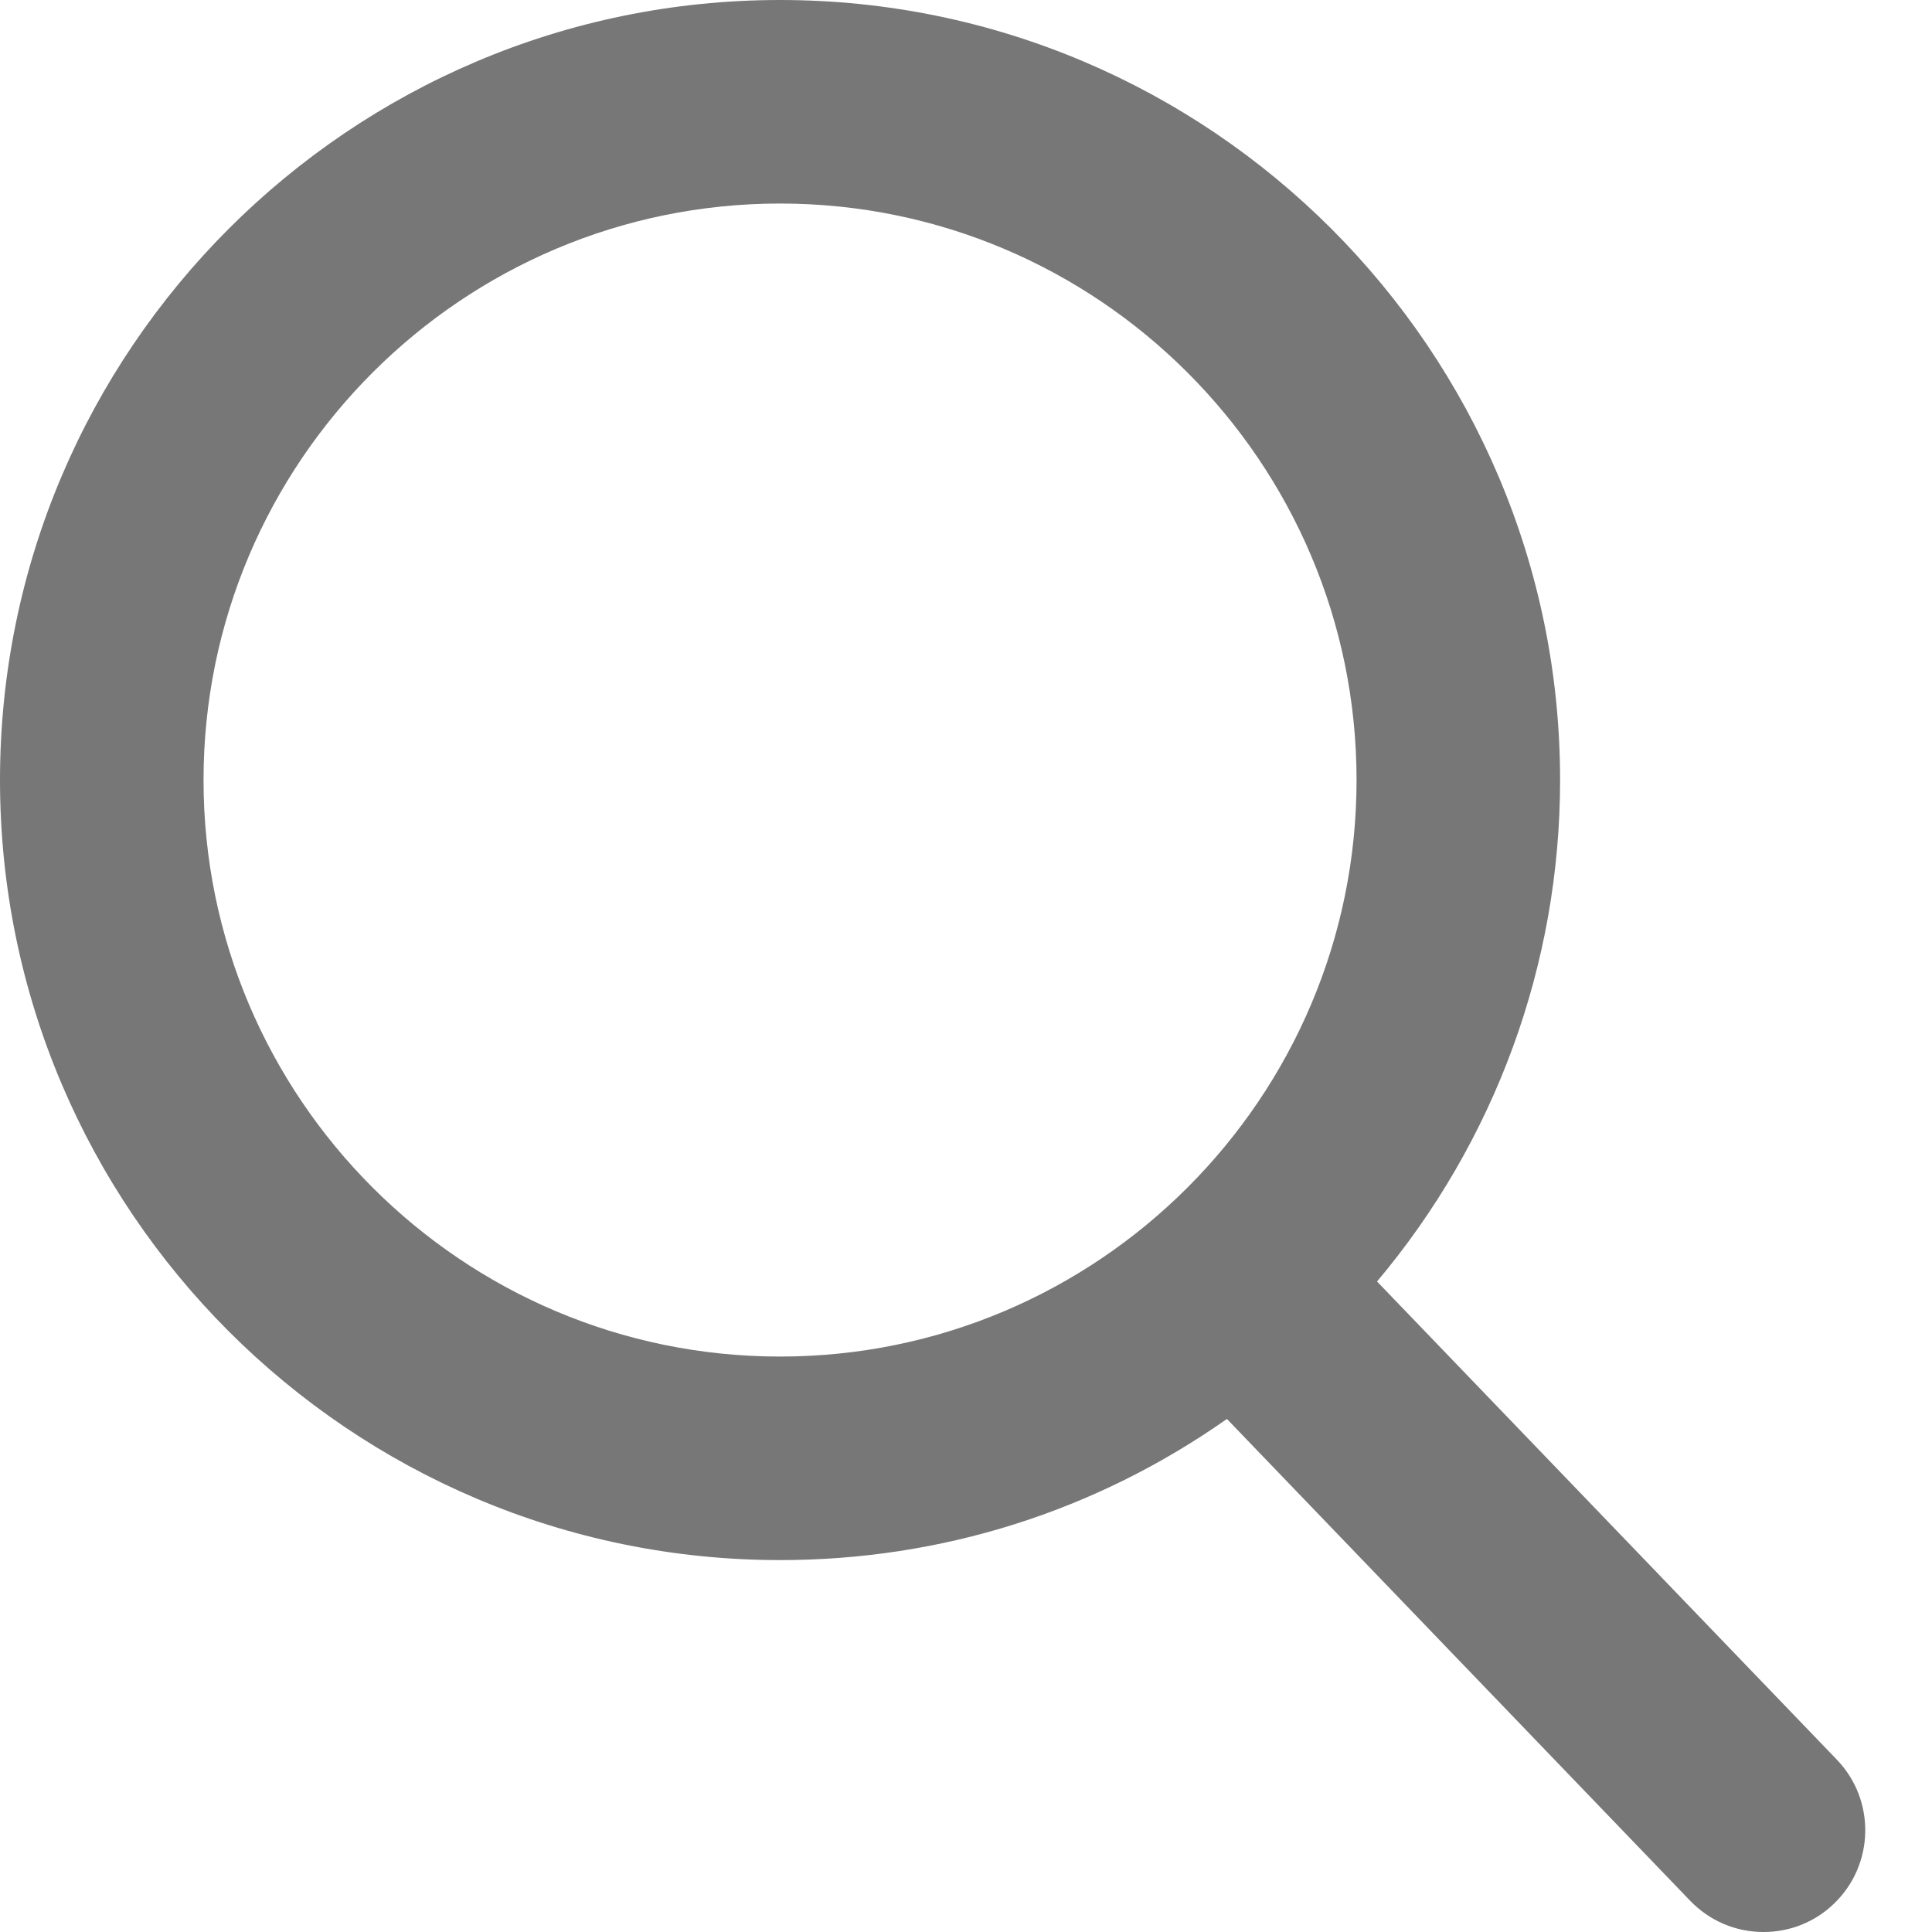
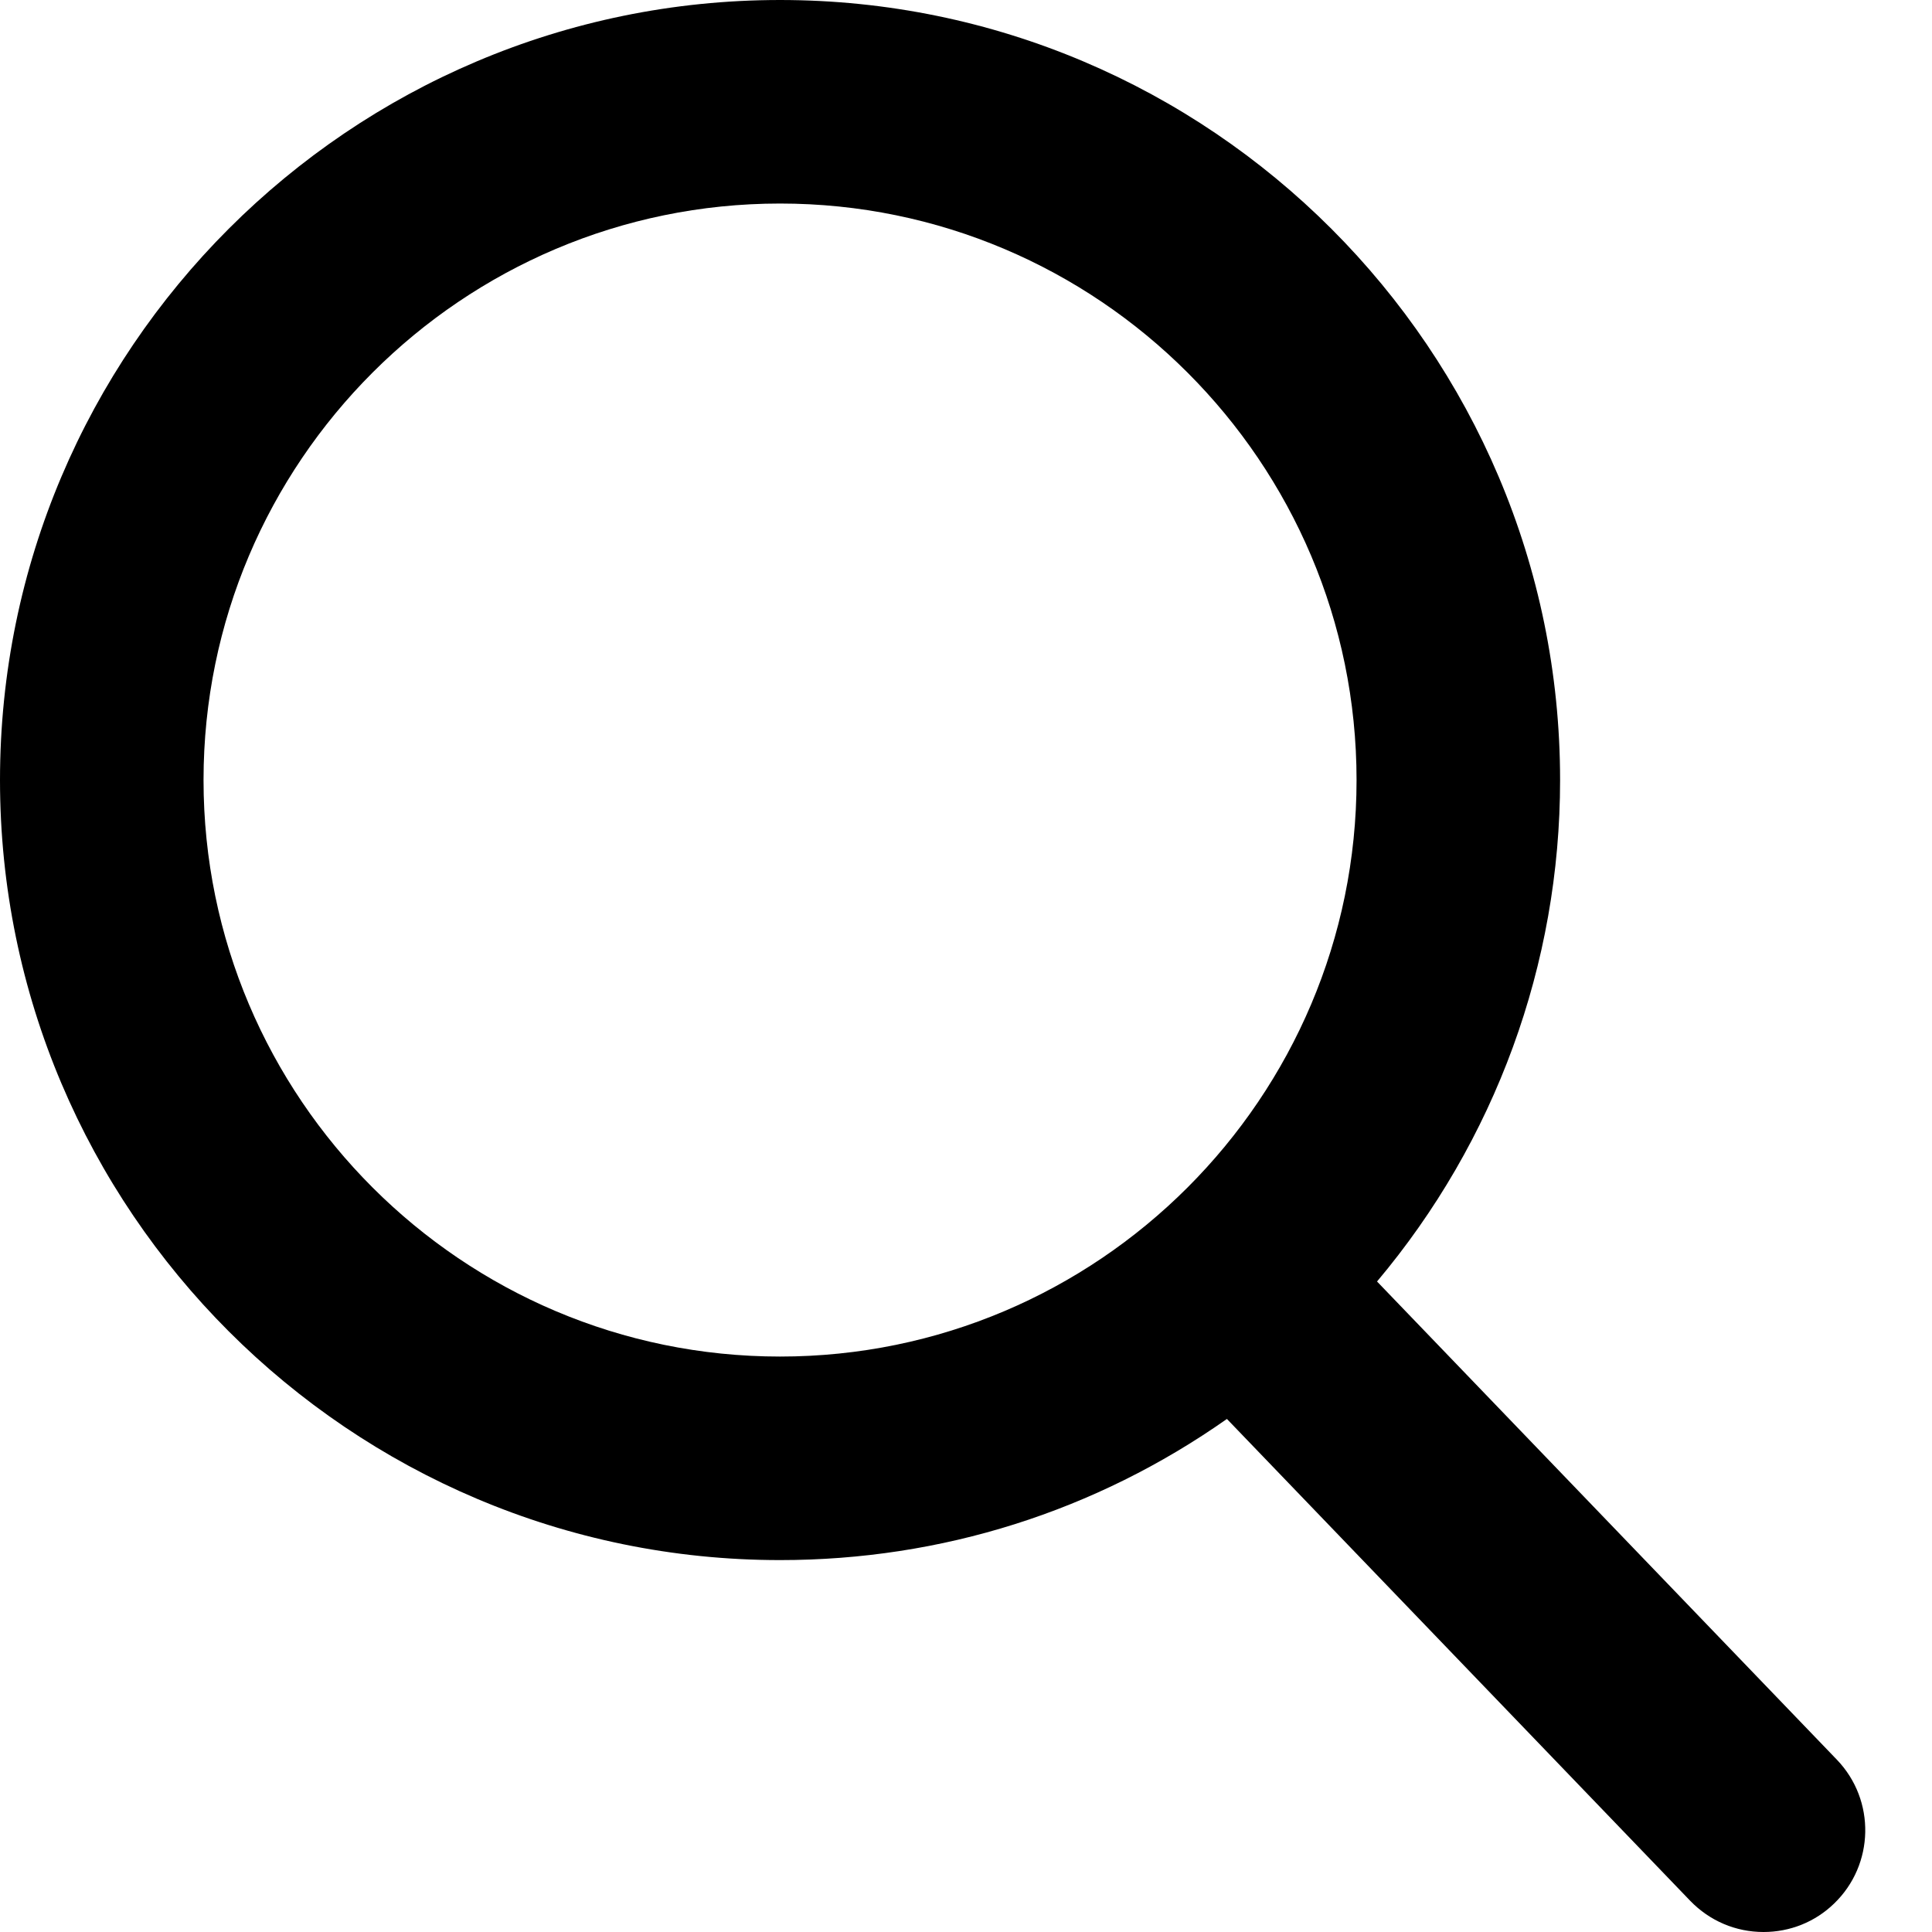
<svg xmlns="http://www.w3.org/2000/svg" width="20" height="20" viewBox="0 0 20 20" fill="none">
-   <path d="M19.016 18.217L14.255 13.266C15.479 11.811 16.15 9.981 16.15 8.075C16.15 3.623 12.527 0 8.075 0C3.623 0 0 3.623 0 8.075C0 12.527 3.623 16.15 8.075 16.15C9.747 16.15 11.339 15.646 12.701 14.689L17.497 19.677C17.698 19.885 17.968 20 18.256 20C18.53 20 18.79 19.896 18.986 19.706C19.405 19.303 19.418 18.636 19.016 18.217ZM8.075 2.107C11.366 2.107 14.043 4.784 14.043 8.075C14.043 11.366 11.366 14.043 8.075 14.043C4.784 14.043 2.107 11.366 2.107 8.075C2.107 4.784 4.784 2.107 8.075 2.107Z" fill="#777777" />
+   <path d="M19.016 18.217L14.255 13.266C15.479 11.811 16.15 9.981 16.15 8.075C16.15 3.623 12.527 0 8.075 0C3.623 0 0 3.623 0 8.075C0 12.527 3.623 16.15 8.075 16.15C9.747 16.15 11.339 15.646 12.701 14.689L17.497 19.677C17.698 19.885 17.968 20 18.256 20C18.53 20 18.79 19.896 18.986 19.706C19.405 19.303 19.418 18.636 19.016 18.217ZM8.075 2.107C11.366 2.107 14.043 4.784 14.043 8.075C14.043 11.366 11.366 14.043 8.075 14.043C4.784 14.043 2.107 11.366 2.107 8.075C2.107 4.784 4.784 2.107 8.075 2.107Z" fill="currentColor" />
</svg>
